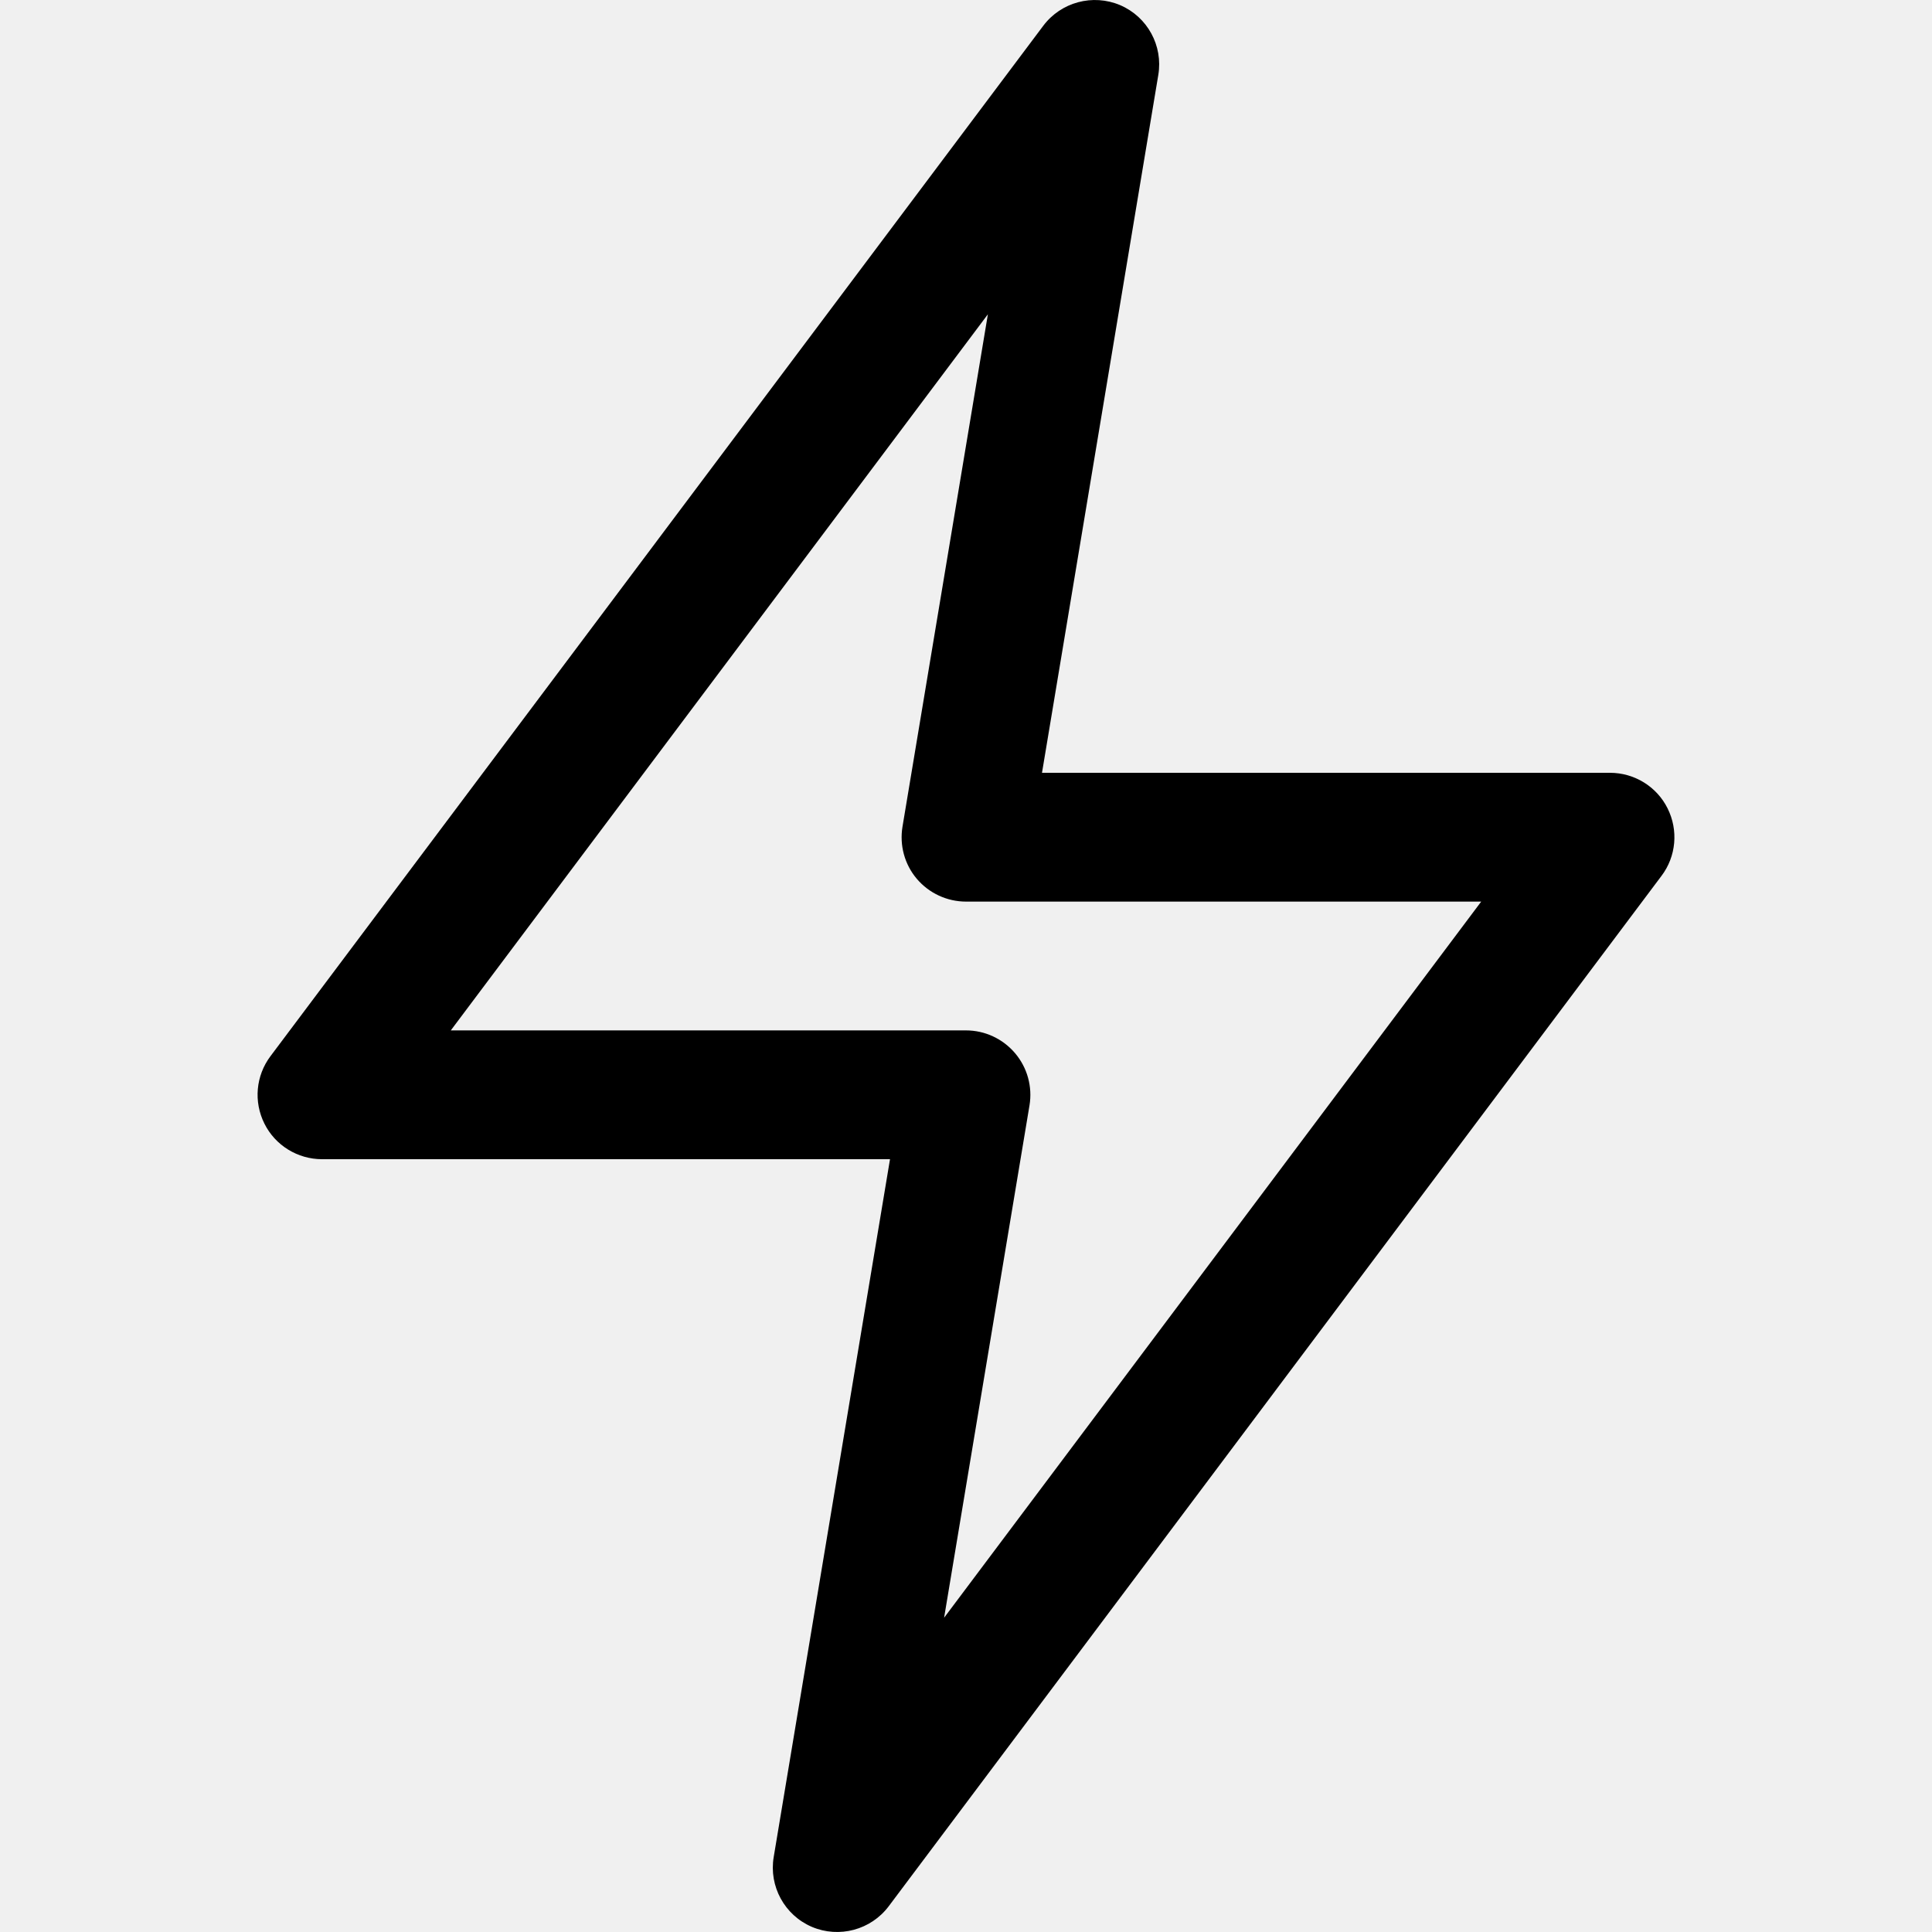
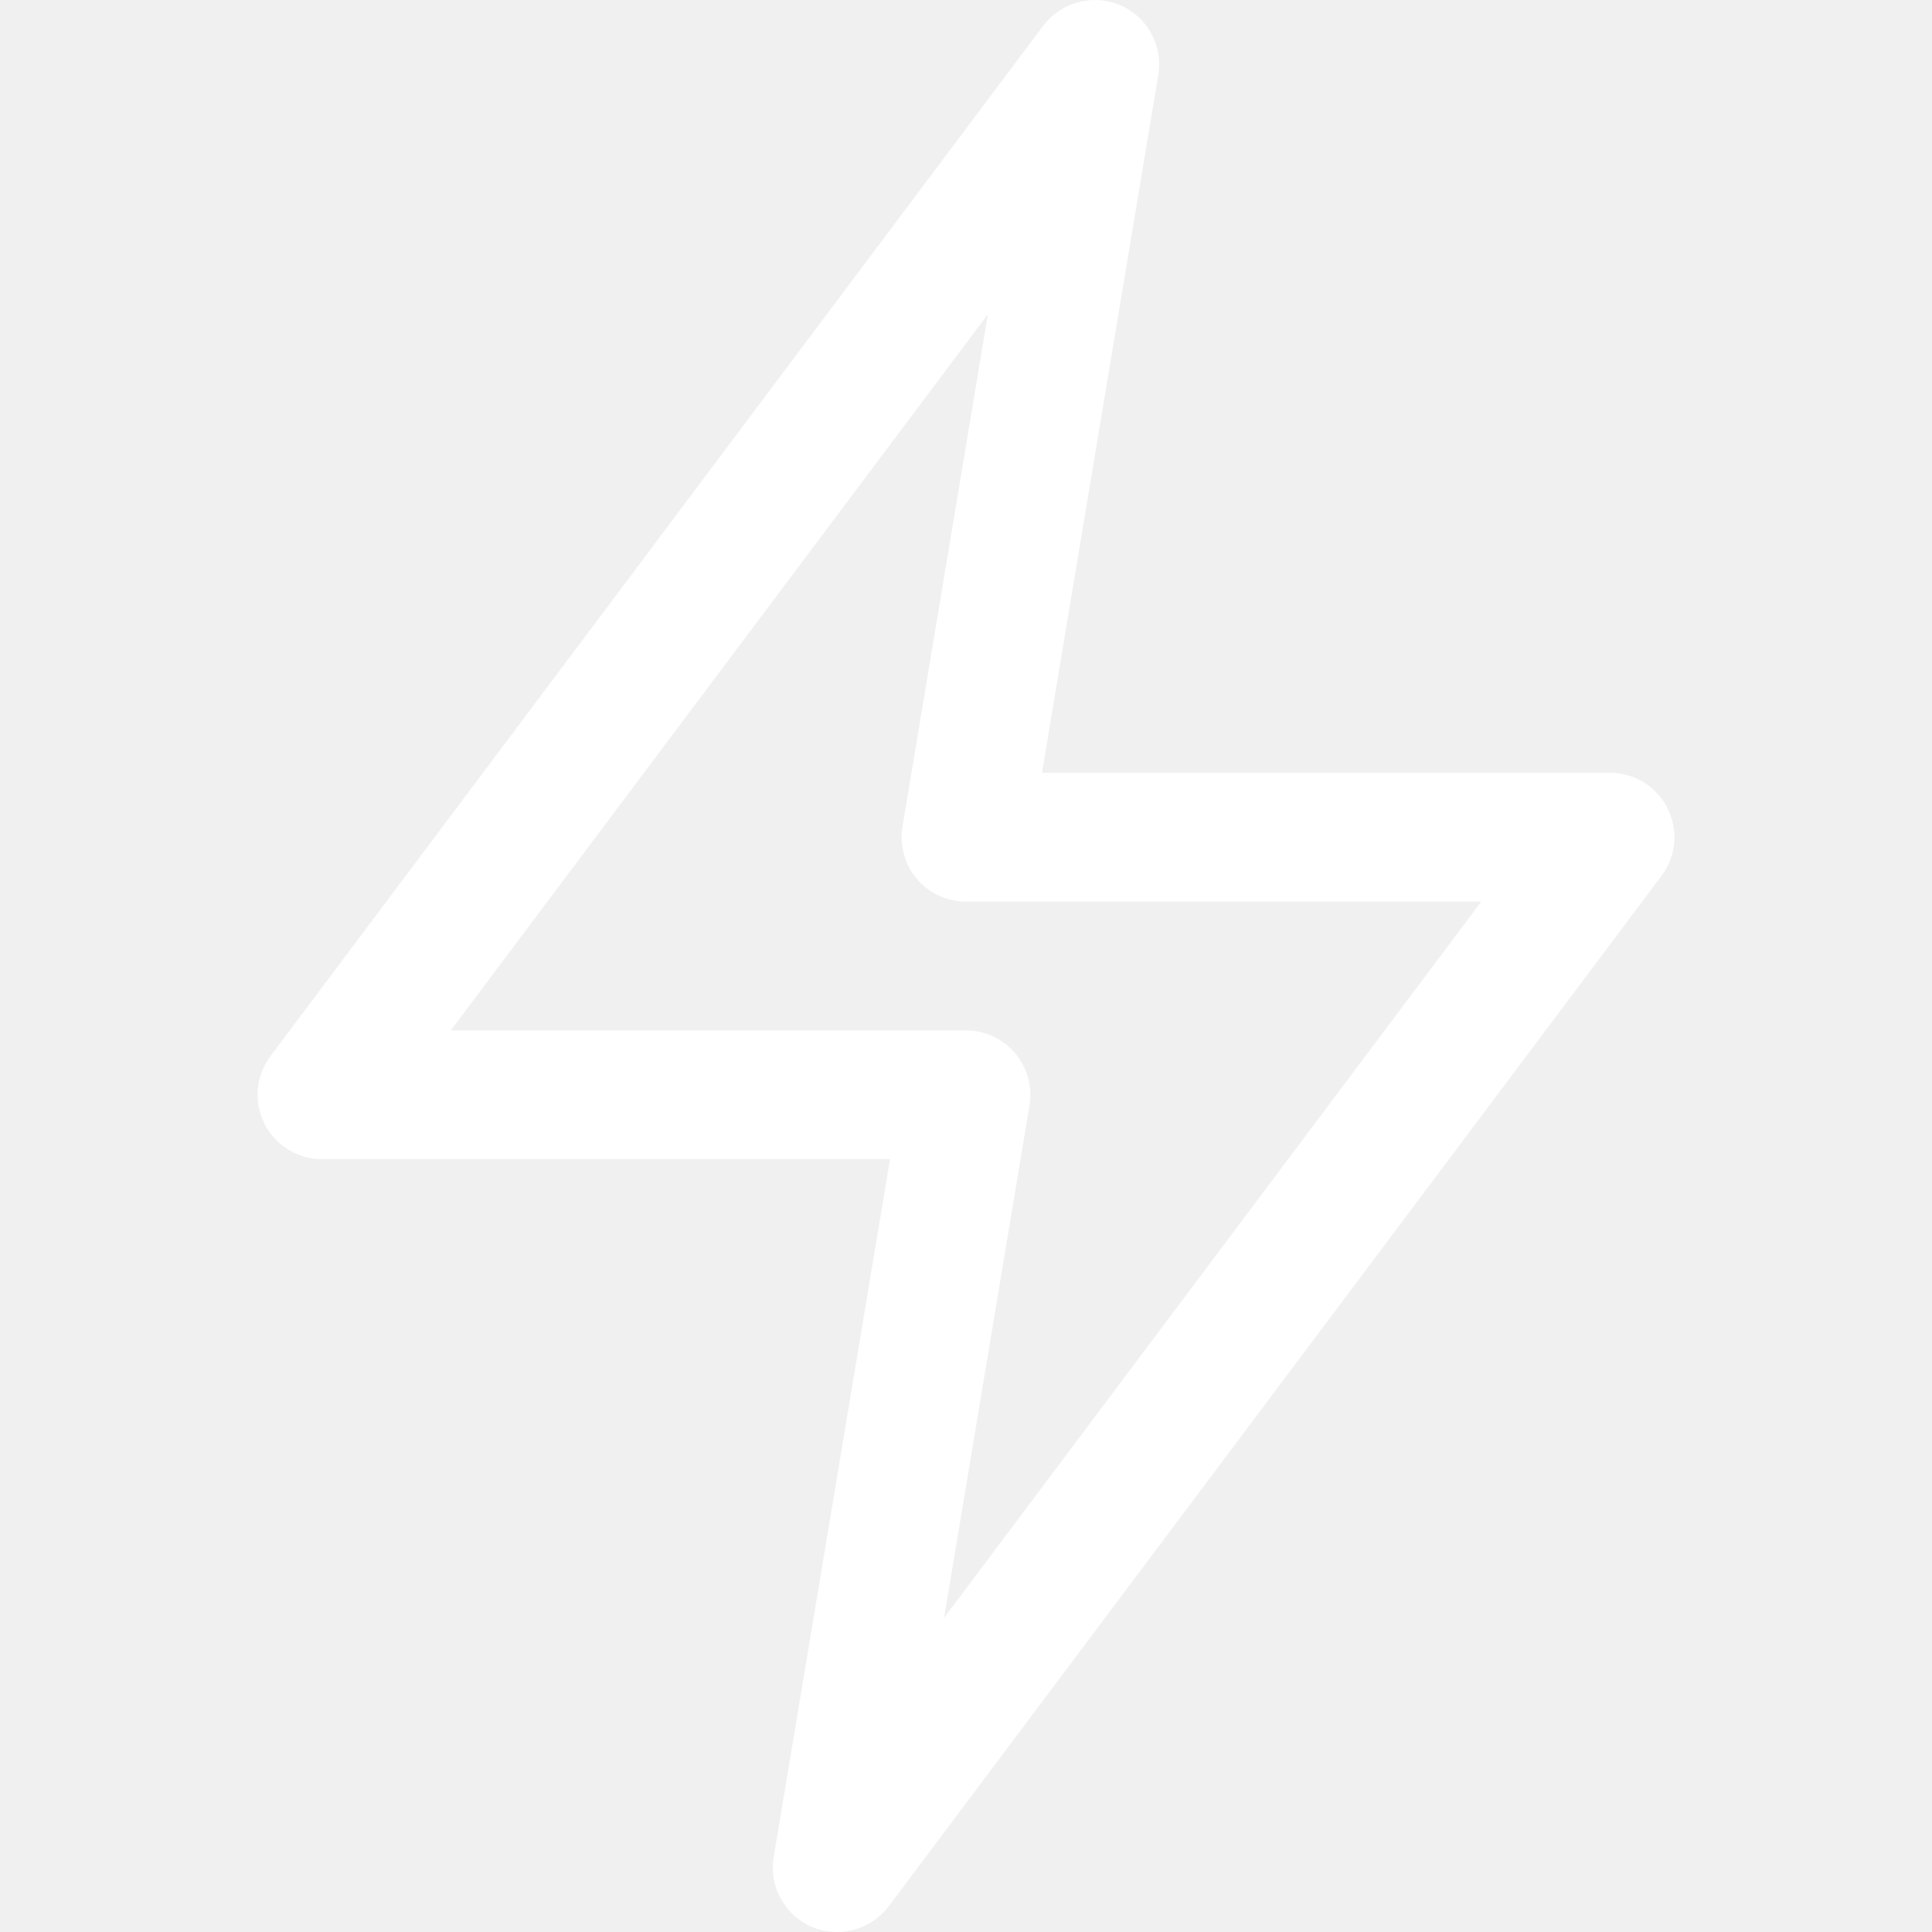
- <svg xmlns="http://www.w3.org/2000/svg" width="15" height="15" viewBox="0 0 15 15" fill="none">
-   <path fill-rule="evenodd" clip-rule="evenodd" d="M8.697 0.04C8.909 0.131 9.031 0.355 8.993 0.582L8.09 6H12.5C12.689 6 12.863 6.107 12.947 6.276C13.032 6.446 13.014 6.649 12.9 6.8L6.9 14.8C6.762 14.984 6.515 15.05 6.303 14.96C6.091 14.869 5.969 14.645 6.007 14.418L6.91 9H2.5C2.311 9 2.137 8.893 2.053 8.724C1.968 8.554 1.986 8.352 2.1 8.2L8.1 0.2C8.238 0.016 8.485 -0.05 8.697 0.04ZM3.5 8H7.5C7.647 8 7.786 8.065 7.881 8.177C7.976 8.289 8.017 8.437 7.993 8.582L7.33 12.56L11.5 7H7.5C7.353 7 7.213 6.935 7.118 6.823C7.023 6.711 6.983 6.563 7.007 6.418L7.67 2.44L3.5 8Z" fill="currentColor" />
+ <svg xmlns="http://www.w3.org/2000/svg" width="15" height="15" viewBox="0 0 15 15" fill="#fff">
+   <path fill-rule="evenodd" clip-rule="evenodd" d="M8.697 0.04C8.909 0.131 9.031 0.355 8.993 0.582L8.09 6H12.5C12.689 6 12.863 6.107 12.947 6.276C13.032 6.446 13.014 6.649 12.9 6.8L6.9 14.8C6.762 14.984 6.515 15.05 6.303 14.96C6.091 14.869 5.969 14.645 6.007 14.418L6.91 9H2.5C2.311 9 2.137 8.893 2.053 8.724C1.968 8.554 1.986 8.352 2.1 8.2L8.1 0.2C8.238 0.016 8.485 -0.05 8.697 0.04ZM3.5 8H7.5C7.647 8 7.786 8.065 7.881 8.177C7.976 8.289 8.017 8.437 7.993 8.582L7.33 12.56L11.5 7H7.5C7.353 7 7.213 6.935 7.118 6.823C7.023 6.711 6.983 6.563 7.007 6.418L7.67 2.44L3.5 8Z" fill="#fff" />
</svg>
